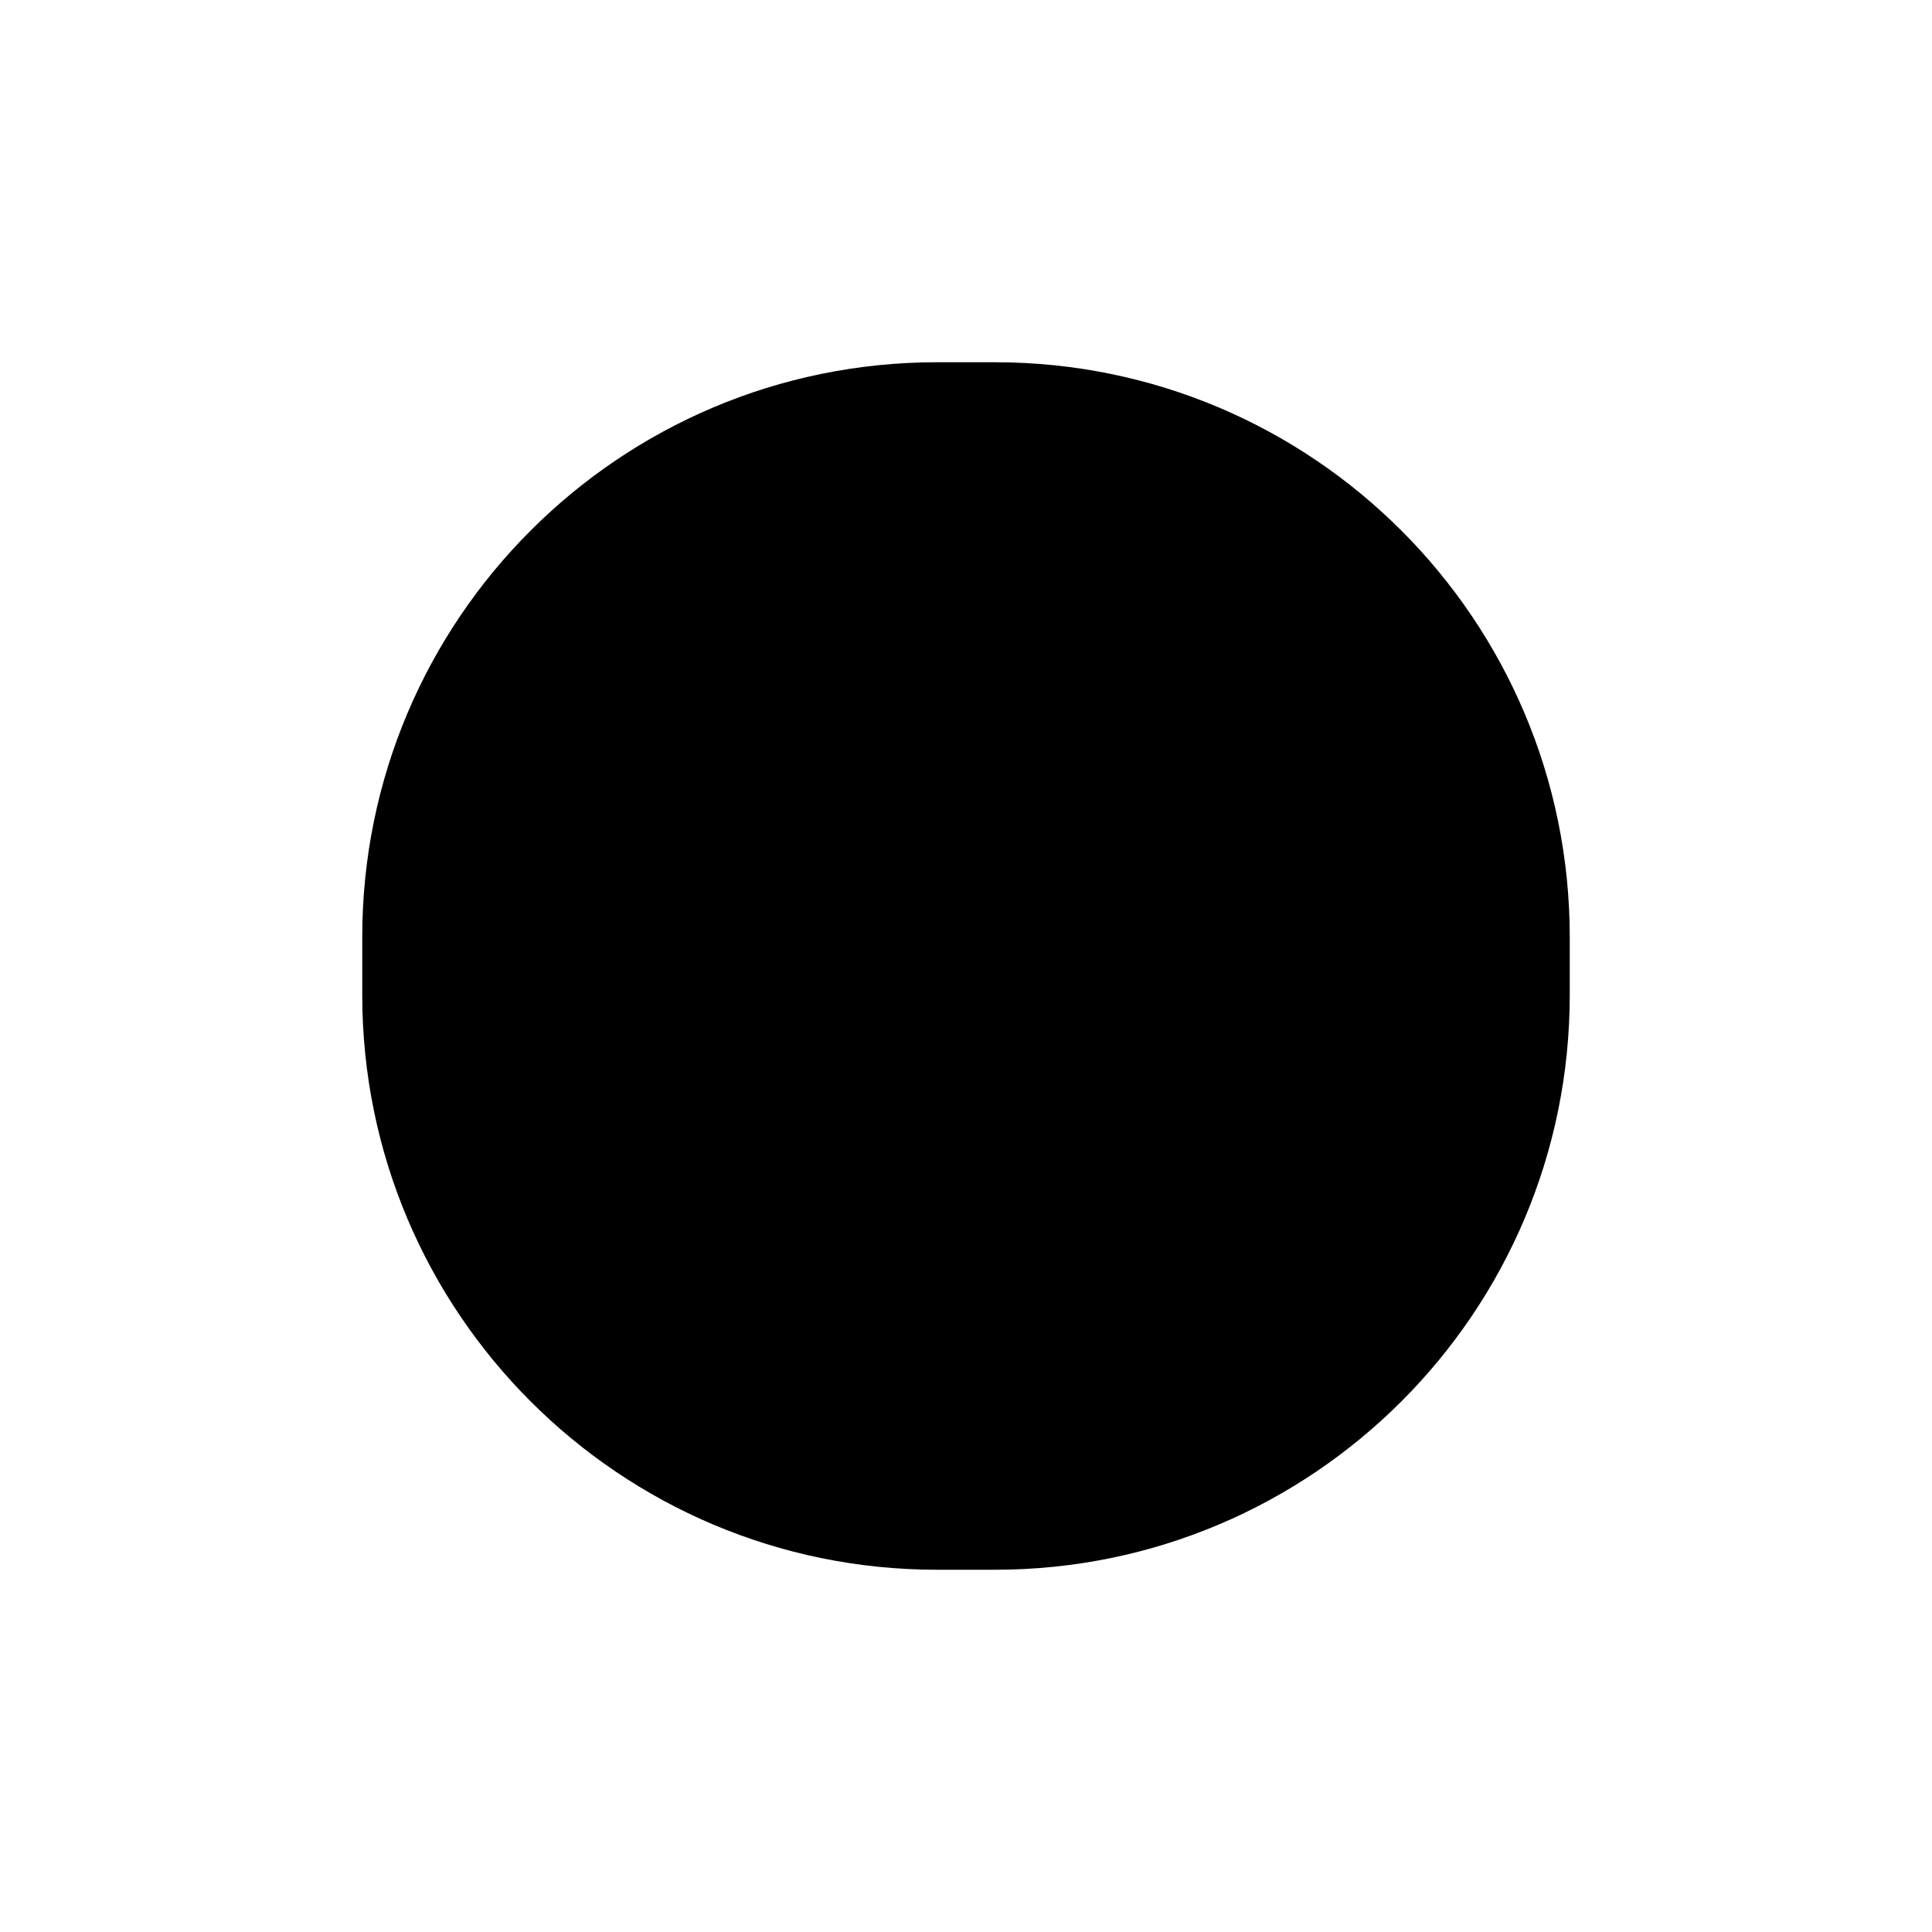
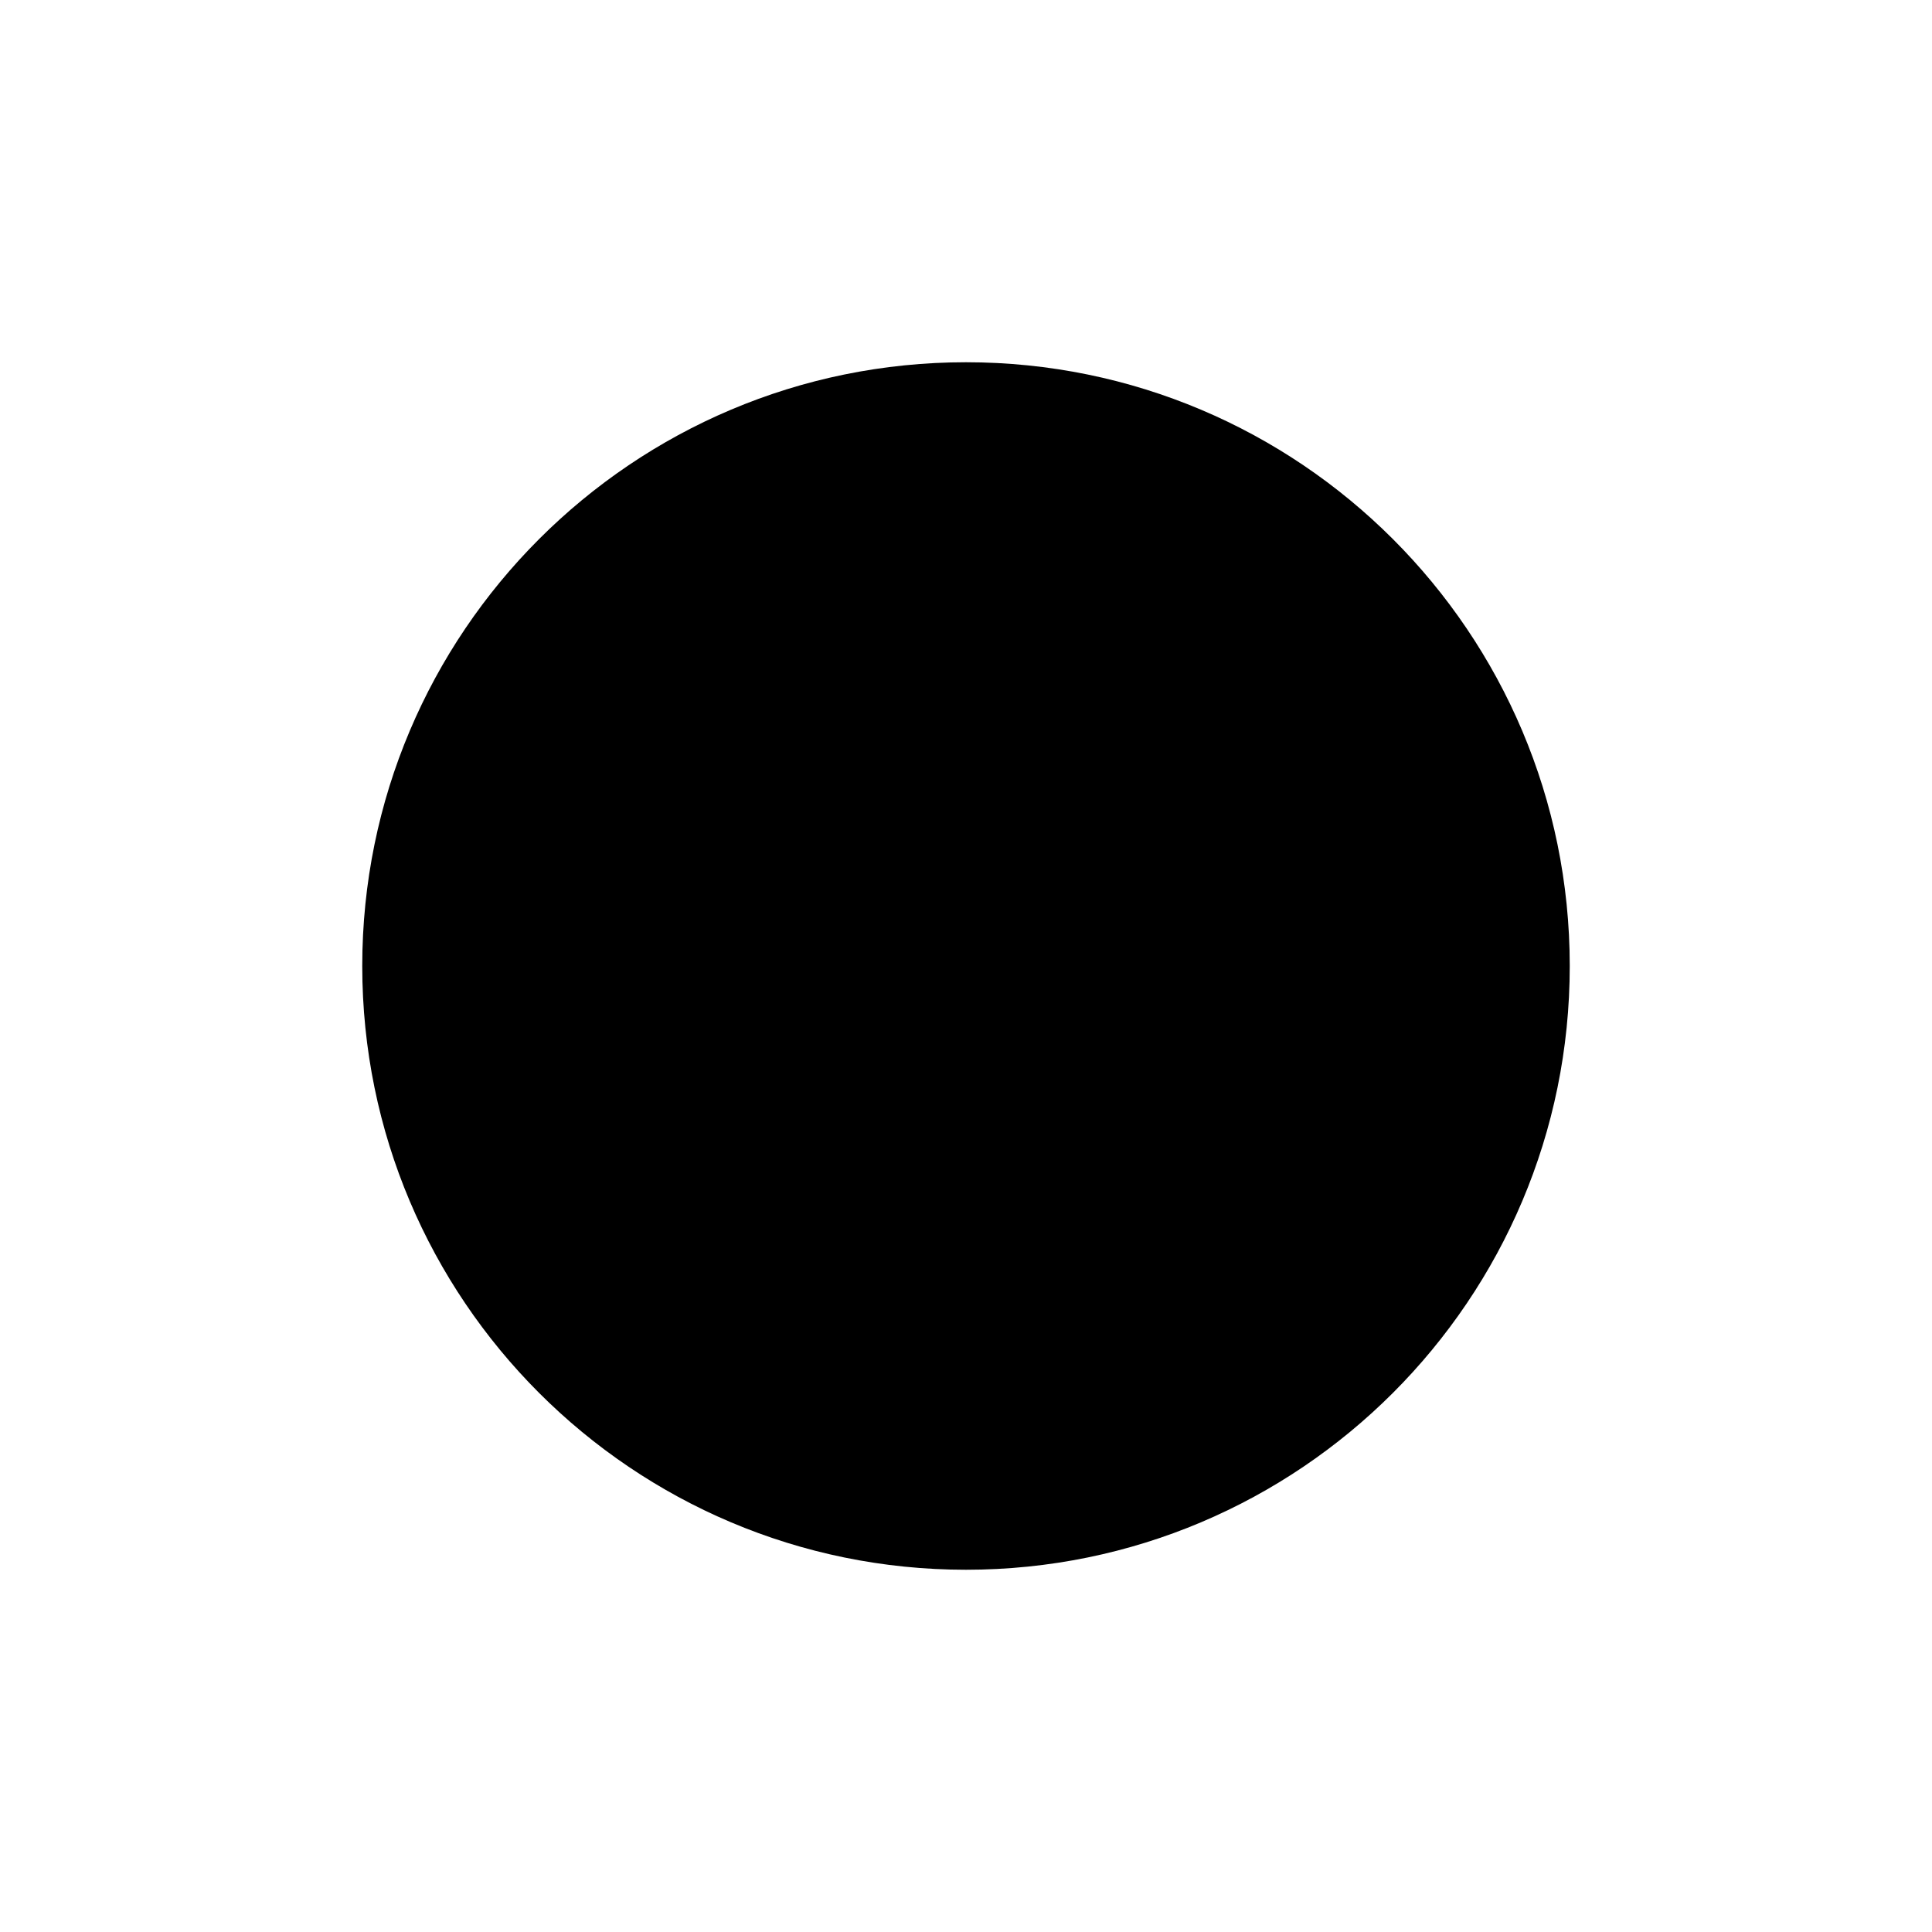
<svg xmlns="http://www.w3.org/2000/svg" id="Layer_1" data-name="Layer 1" width="16" height="16" viewBox="0 0 16 16">
-   <path d="M7.76,3h.48A4.76,4.76,0,0,1,13,7.76v.48A4.76,4.76,0,0,1,8.24,13H7.76A4.76,4.76,0,0,1,3,8.24V7.76A4.76,4.76,0,0,1,7.76,3Z" style="fill-rule:evenodd" />
+   <rect width="16" height="16" style="fill:none" />
+   <circle cx="8" cy="8" r="5" />
</svg>
